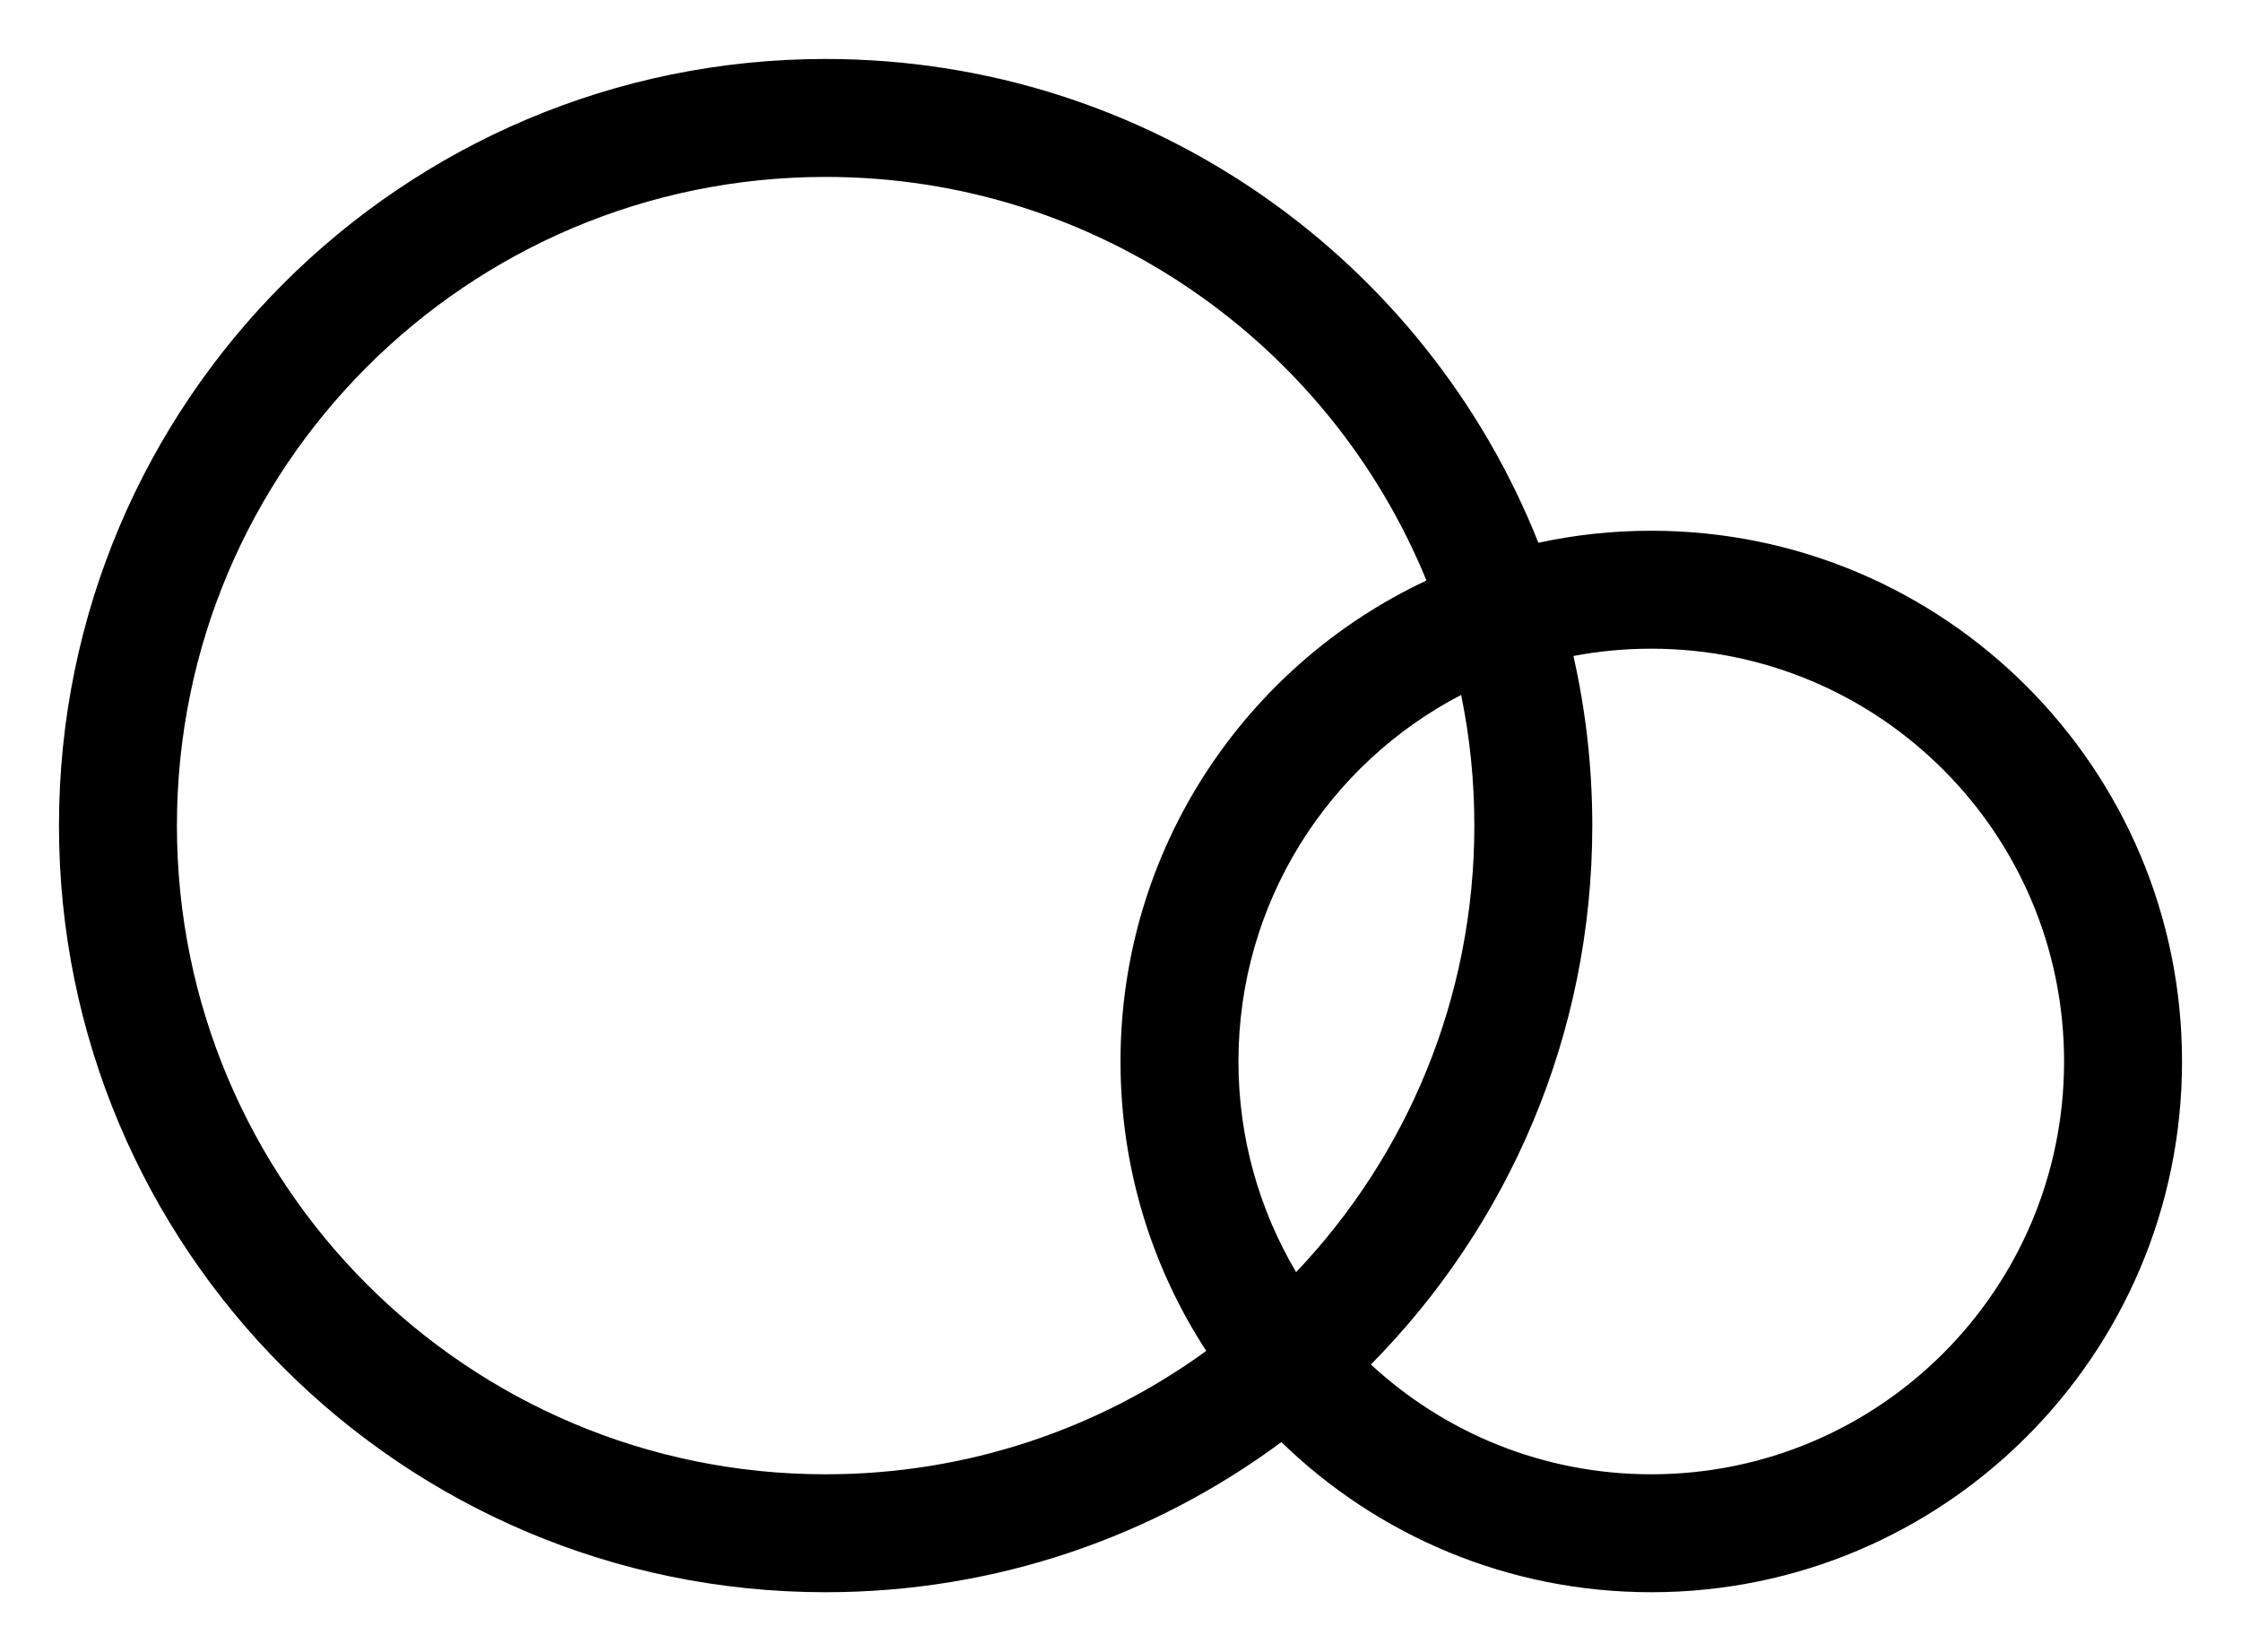
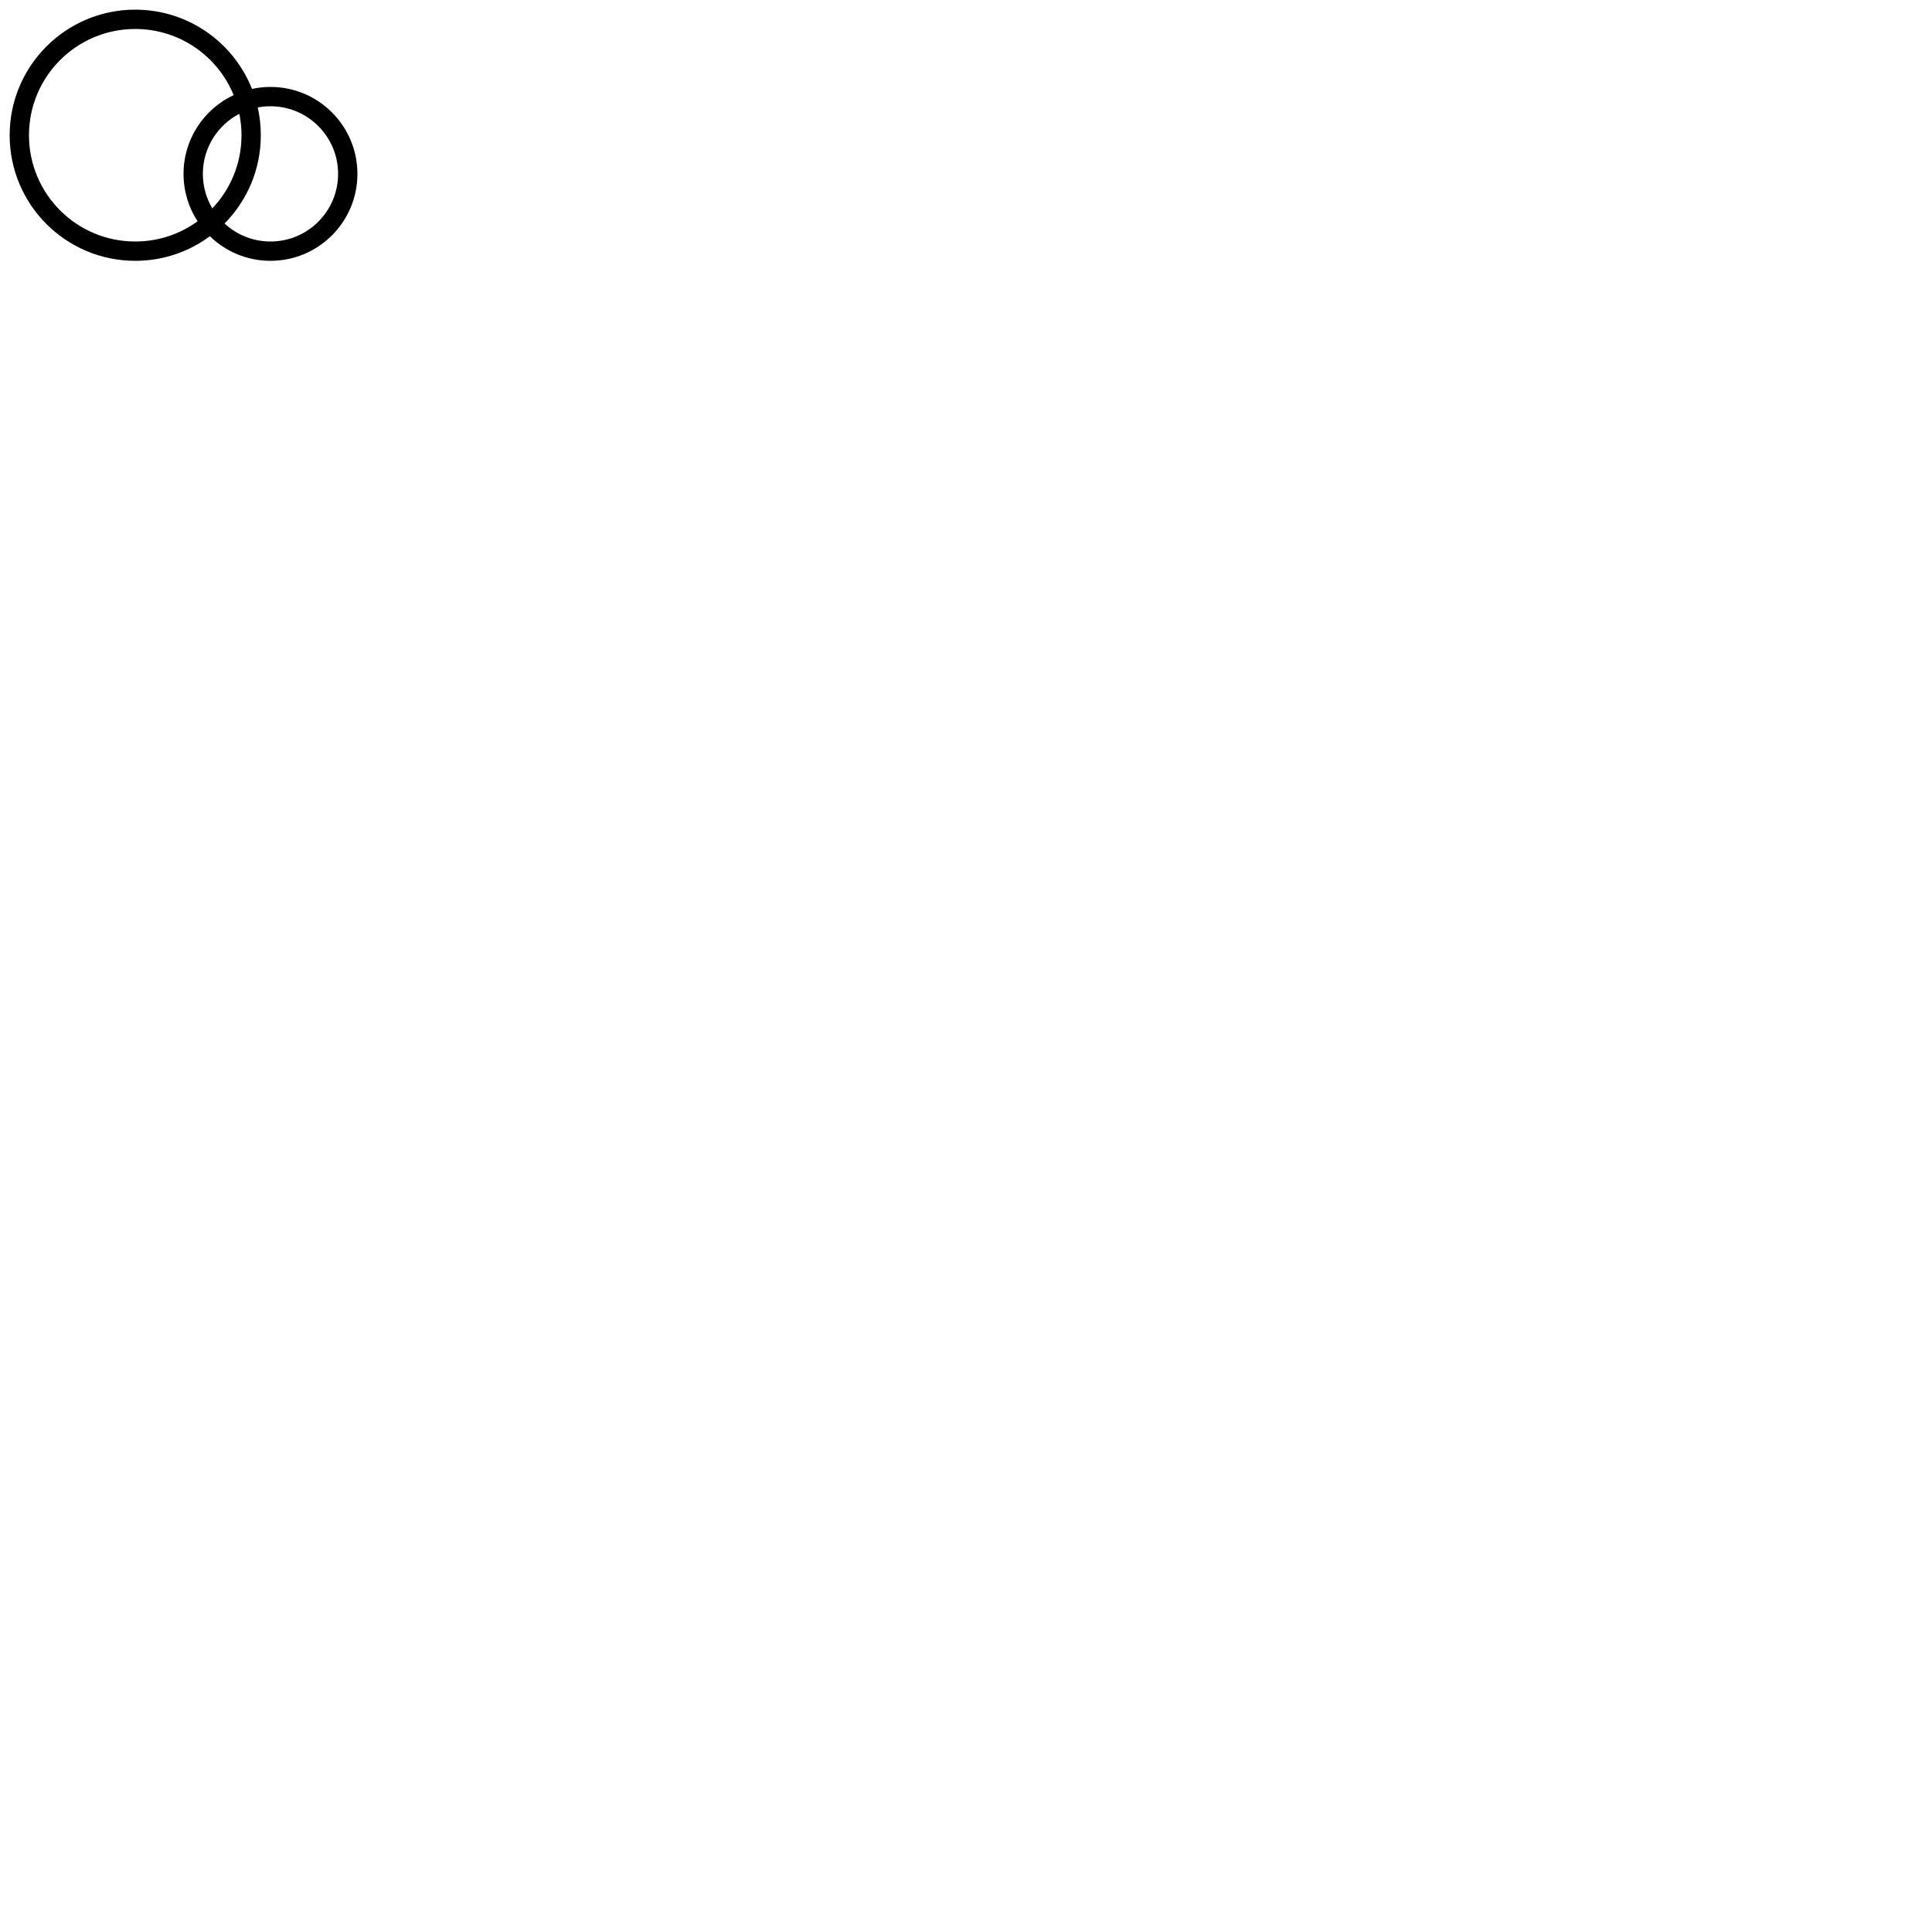
- <svg xmlns="http://www.w3.org/2000/svg" viewBox="0 0 19 14" x="0px" y="0px">
+ <svg xmlns="http://www.w3.org/2000/svg" viewBox="0 0 100 100">
  <path fill-rule="evenodd" d="M54.043,748.602 C54.352,748.535 54.672,748.5 55,748.5 C57.485,748.5 59.5,750.515 59.5,753 C59.5,755.485 57.485,757.5 55,757.5 C53.781,757.5 52.674,757.015 51.864,756.227 C50.784,757.027 49.447,757.5 48,757.5 C44.41,757.5 41.5,754.59 41.5,751 C41.5,747.41 44.41,744.5 48,744.5 C50.743,744.5 53.089,746.199 54.043,748.602 Z M53.094,748.922 C52.274,746.915 50.302,745.5 48,745.5 C44.962,745.5 42.5,747.962 42.5,751 C42.5,754.038 44.962,756.5 48,756.5 C49.206,756.5 50.321,756.112 51.227,755.454 C50.767,754.748 50.5,753.905 50.5,753 C50.5,751.196 51.562,749.64 53.094,748.922 Z M52.623,755.569 C53.247,756.147 54.082,756.5 55,756.5 C56.933,756.5 58.5,754.933 58.5,753 C58.5,751.067 56.933,749.5 55,749.5 C54.775,749.5 54.554,749.521 54.34,749.562 C54.445,750.025 54.5,750.506 54.5,751 C54.5,752.781 53.784,754.395 52.623,755.569 Z M53.388,749.892 C52.266,750.475 51.5,751.648 51.5,753 C51.5,753.652 51.679,754.263 51.989,754.786 C52.926,753.8 53.5,752.467 53.5,751 C53.5,750.621 53.462,750.25 53.388,749.892 Z" transform="translate(-41 -744)" />
</svg>
